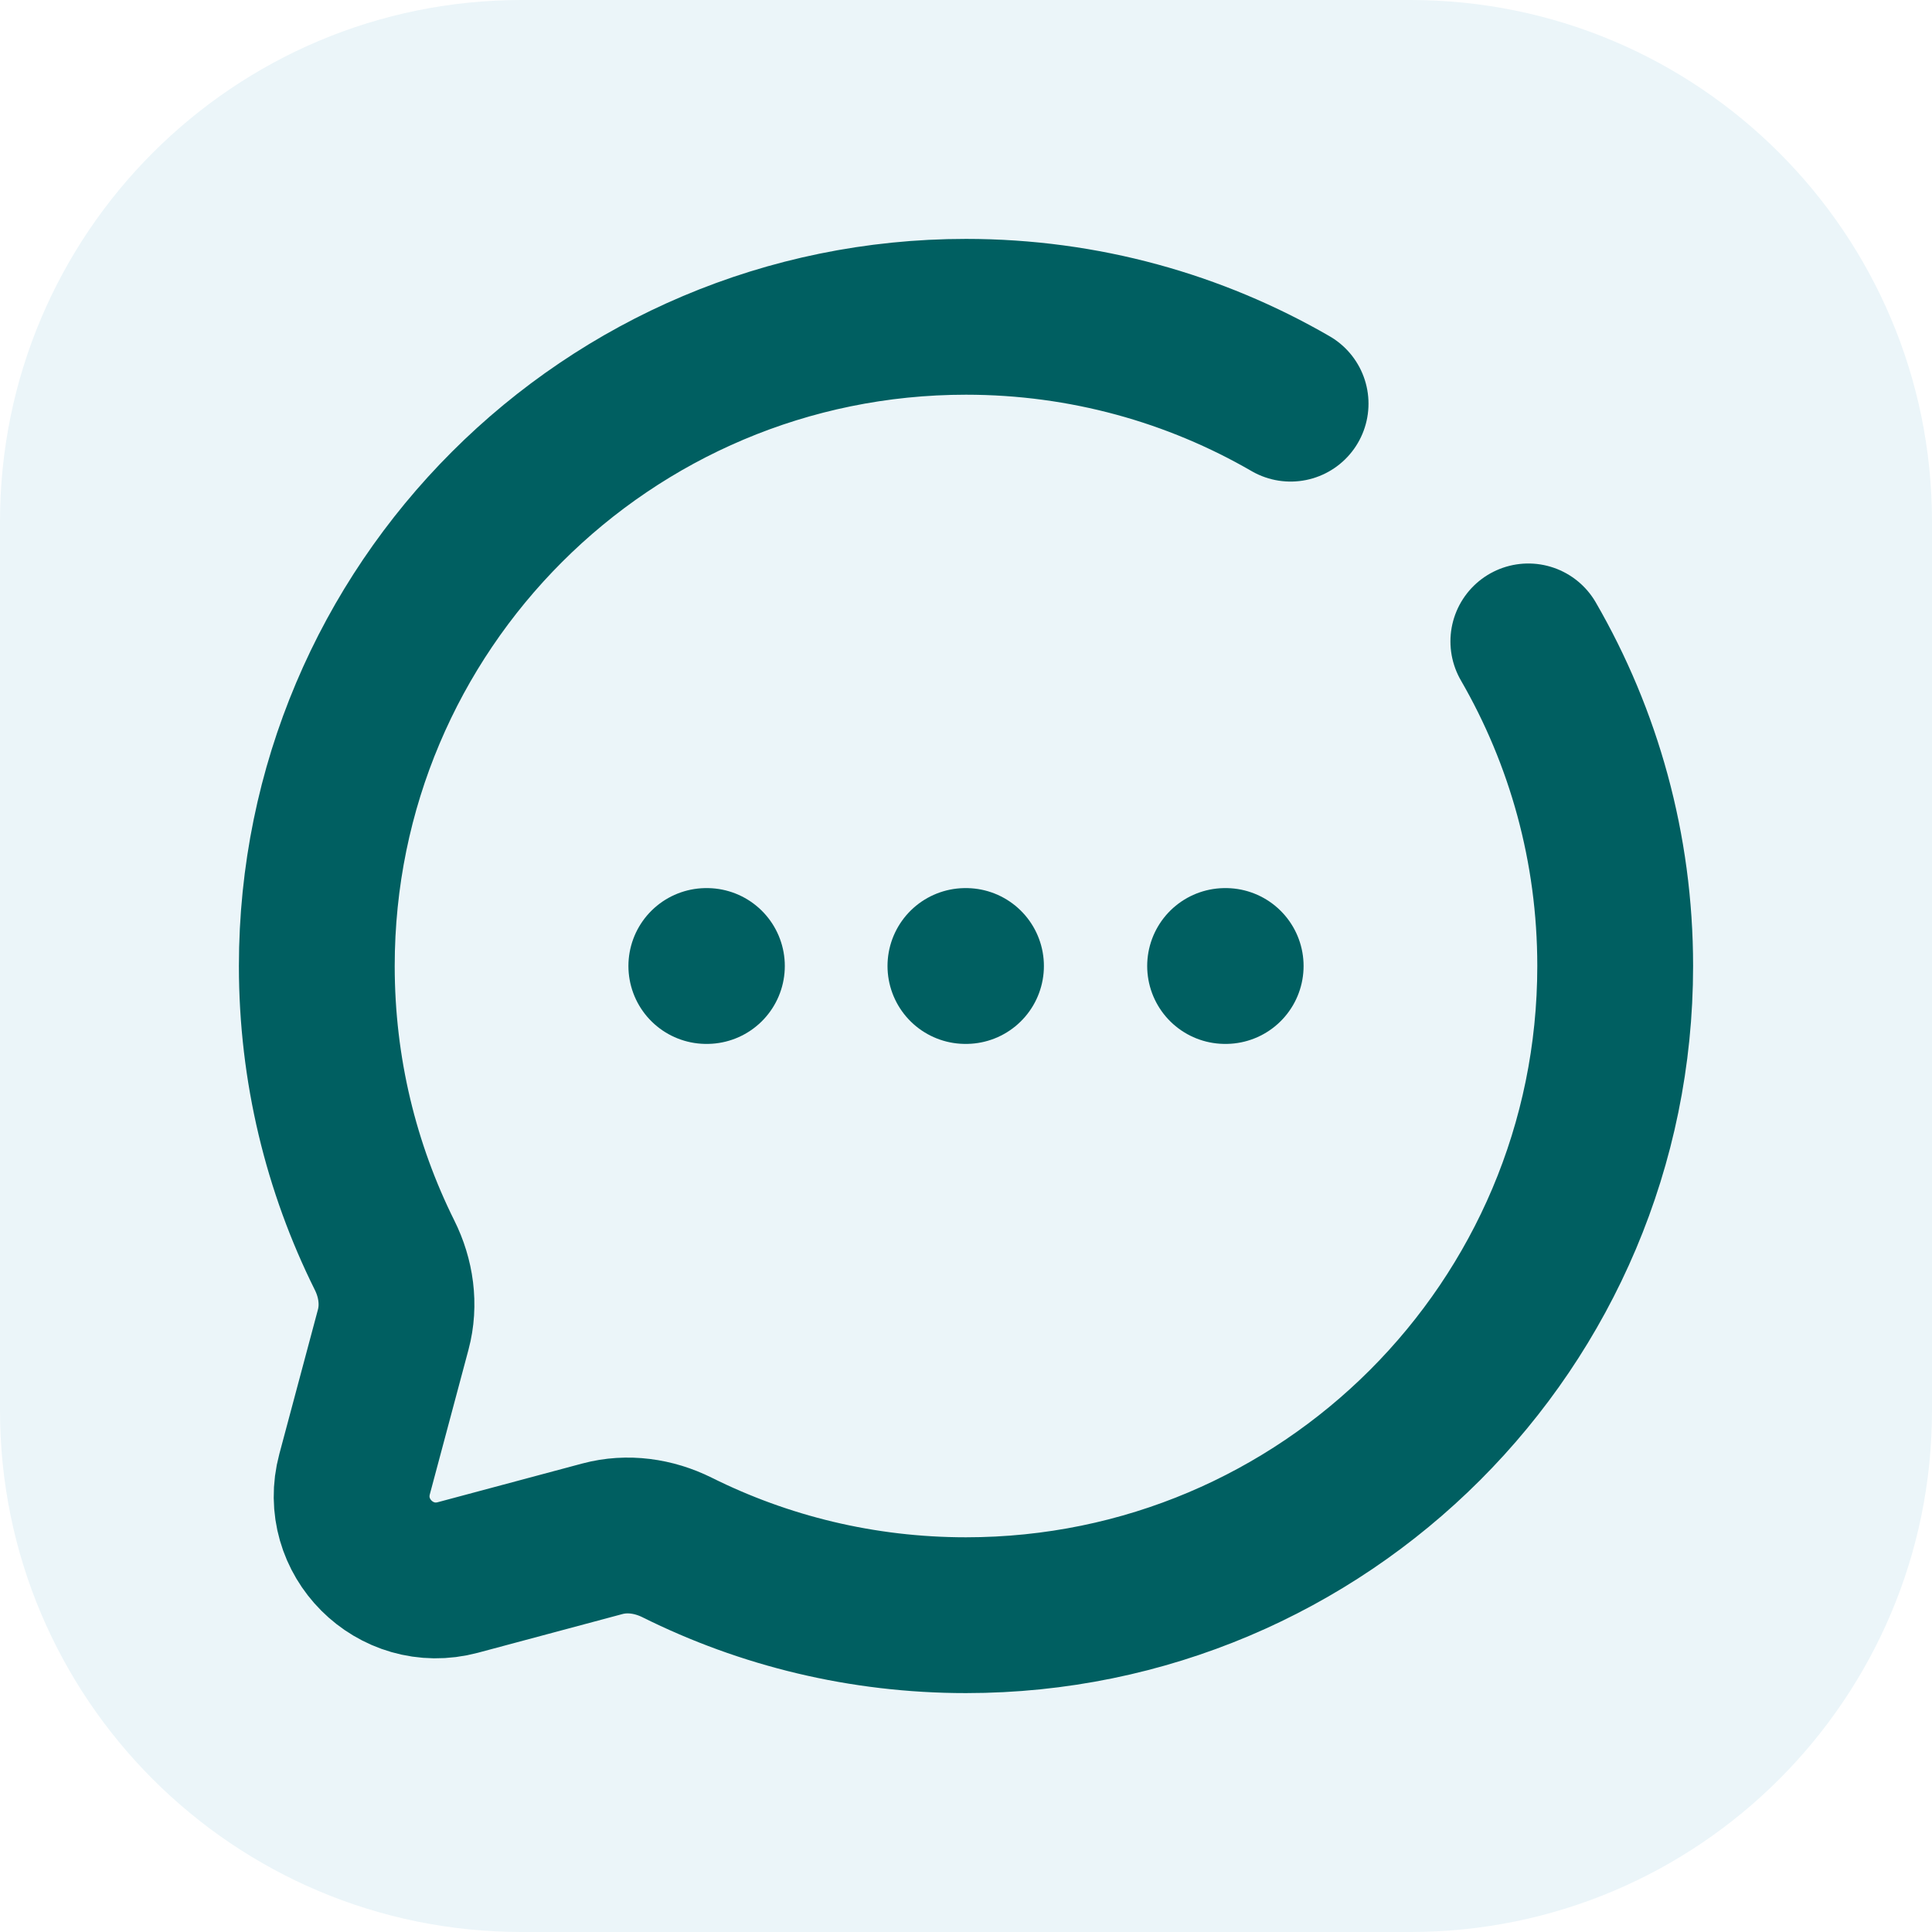
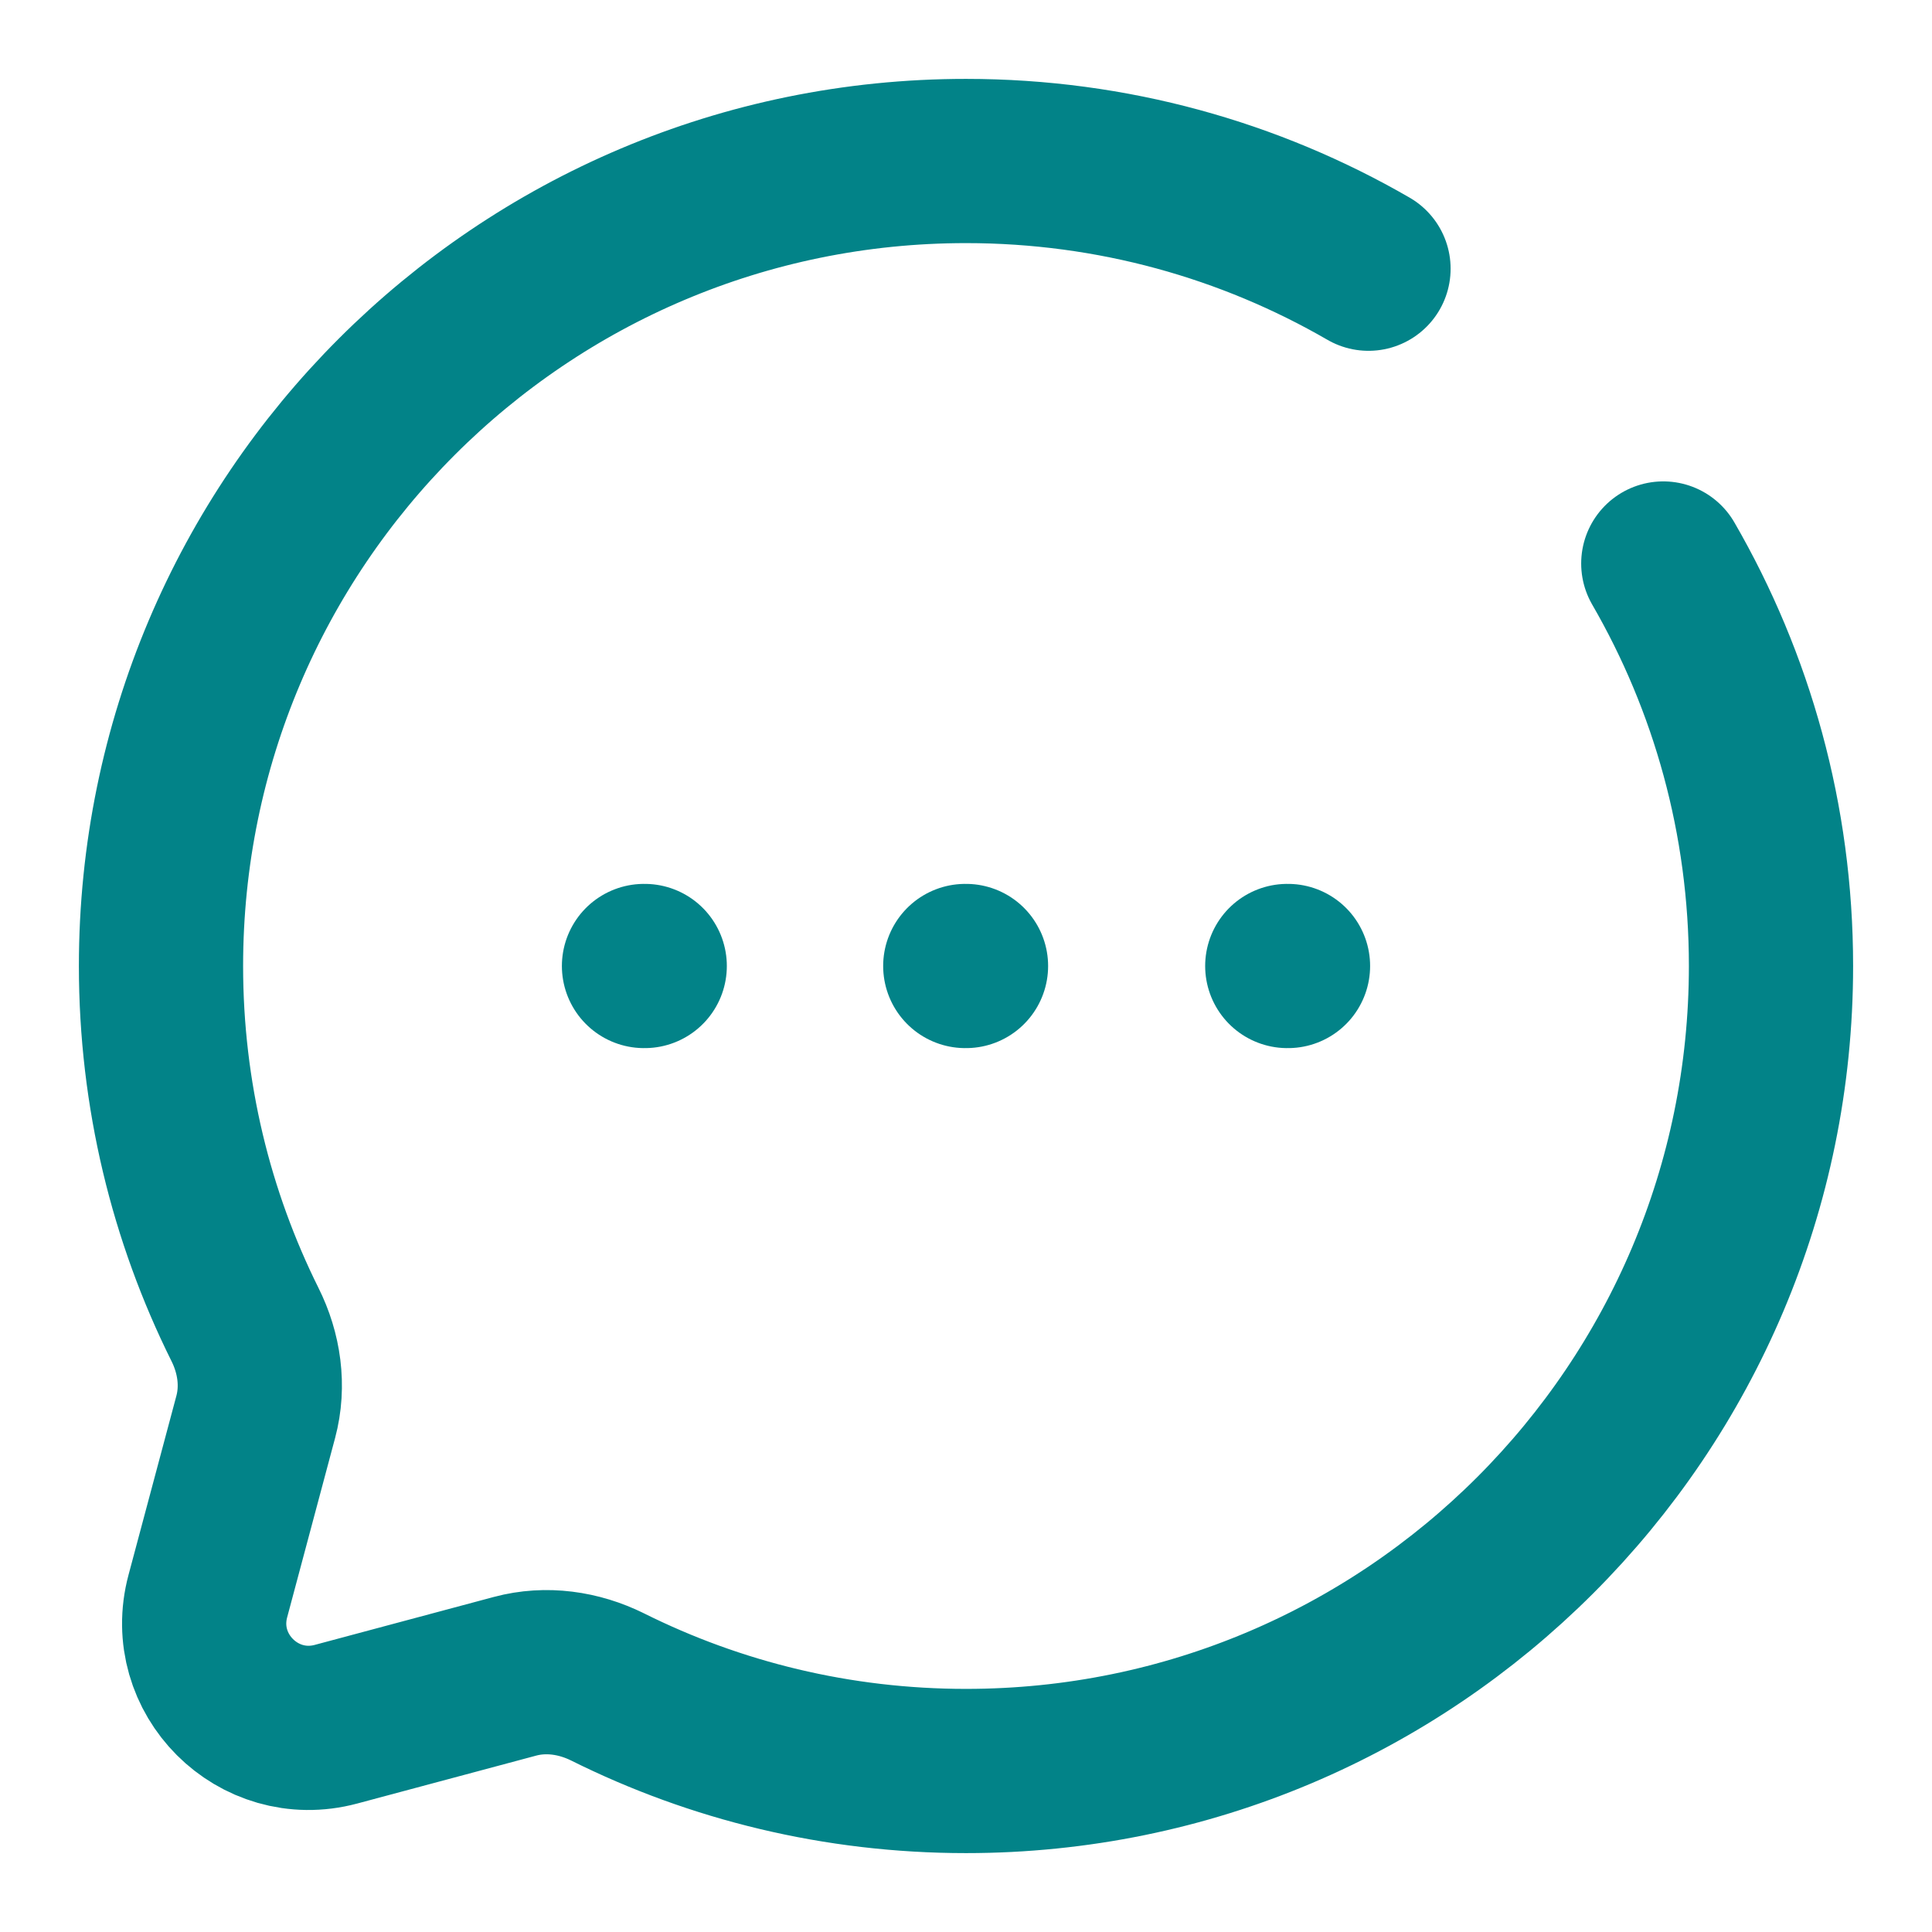
- <svg xmlns="http://www.w3.org/2000/svg" width="800px" height="800px" viewBox="-2.88 -2.88 29.76 29.76" fill="none" stroke="#f0c1c1" transform="rotate(0)">
-   <g id="SVGRepo_bgCarrier" stroke-width="0">
-     <rect x="-2.88" y="-2.88" width="29.76" height="29.76" rx="8.035" fill="#ebf5f9" strokewidth="0" />
-   </g>
-   <g id="SVGRepo_tracerCarrier" stroke-linecap="round" stroke-linejoin="round" stroke="#CCCCCC" stroke-width="0.192" />
+ <svg xmlns="http://www.w3.org/2000/svg" width="800px" height="800px" viewBox="0 0 24.00 24.00" fill="none">
+   <g id="SVGRepo_bgCarrier" stroke-width="0" />
+   <g id="SVGRepo_tracerCarrier" stroke-linecap="round" stroke-linejoin="round" />
  <g id="SVGRepo_iconCarrier">
-     <path d="M17 3.338C15.529 2.487 13.821 2 12 2C6.477 2 2 6.477 2 12C2 13.6 2.376 15.112 3.043 16.453C3.221 16.809 3.28 17.216 3.177 17.601L2.582 19.827C2.323 20.793 3.207 21.677 4.173 21.419L6.399 20.823C6.784 20.72 7.191 20.779 7.548 20.956C8.888 21.624 10.4 22 12 22C17.523 22 22 17.523 22 12C22 10.179 21.513 8.471 20.662 7" stroke="#005f61" stroke-width="2.4" stroke-linecap="round" />
-     <path d="M8 12H8.009M11.991 12H12M15.991 12H16" stroke="#005f61" stroke-width="2.4" stroke-linecap="round" stroke-linejoin="round" />
+     <path d="M17 3.338C15.529 2.487 13.821 2 12 2C6.477 2 2 6.477 2 12C2 13.6 2.376 15.112 3.043 16.453C3.221 16.809 3.28 17.216 3.177 17.601L2.582 19.827C2.323 20.793 3.207 21.677 4.173 21.419L6.399 20.823C6.784 20.72 7.191 20.779 7.548 20.956C8.888 21.624 10.4 22 12 22C17.523 22 22 17.523 22 12C22 10.179 21.513 8.471 20.662 7" stroke="#028388" stroke-width="2.04" stroke-linecap="round" />
+     <path d="M8 12H8.009M11.991 12H12M15.991 12H16" stroke="#028388" stroke-width="2.04" stroke-linecap="round" stroke-linejoin="round" />
  </g>
</svg>
